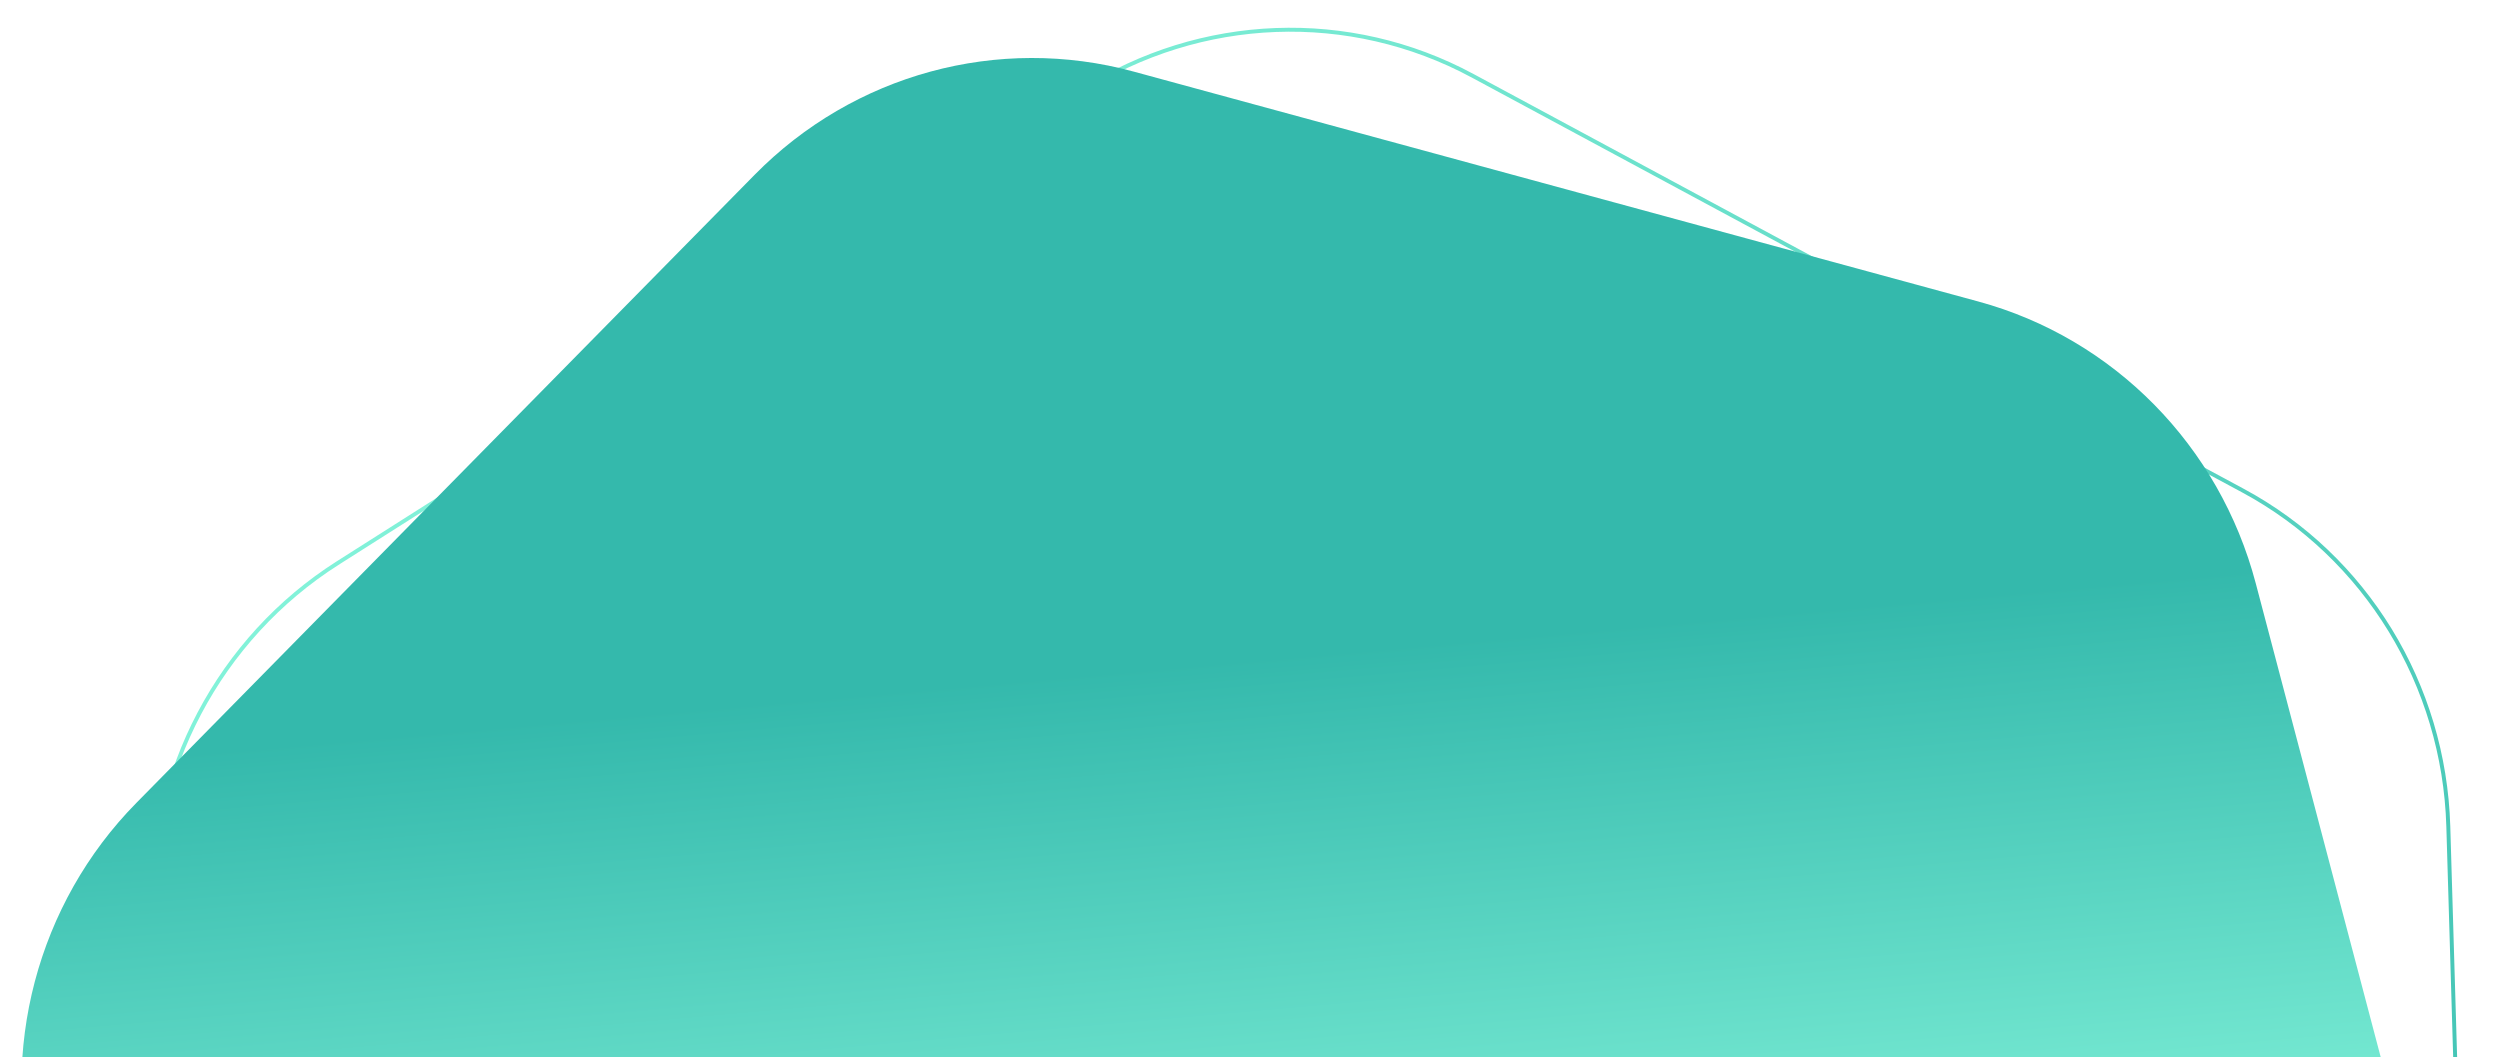
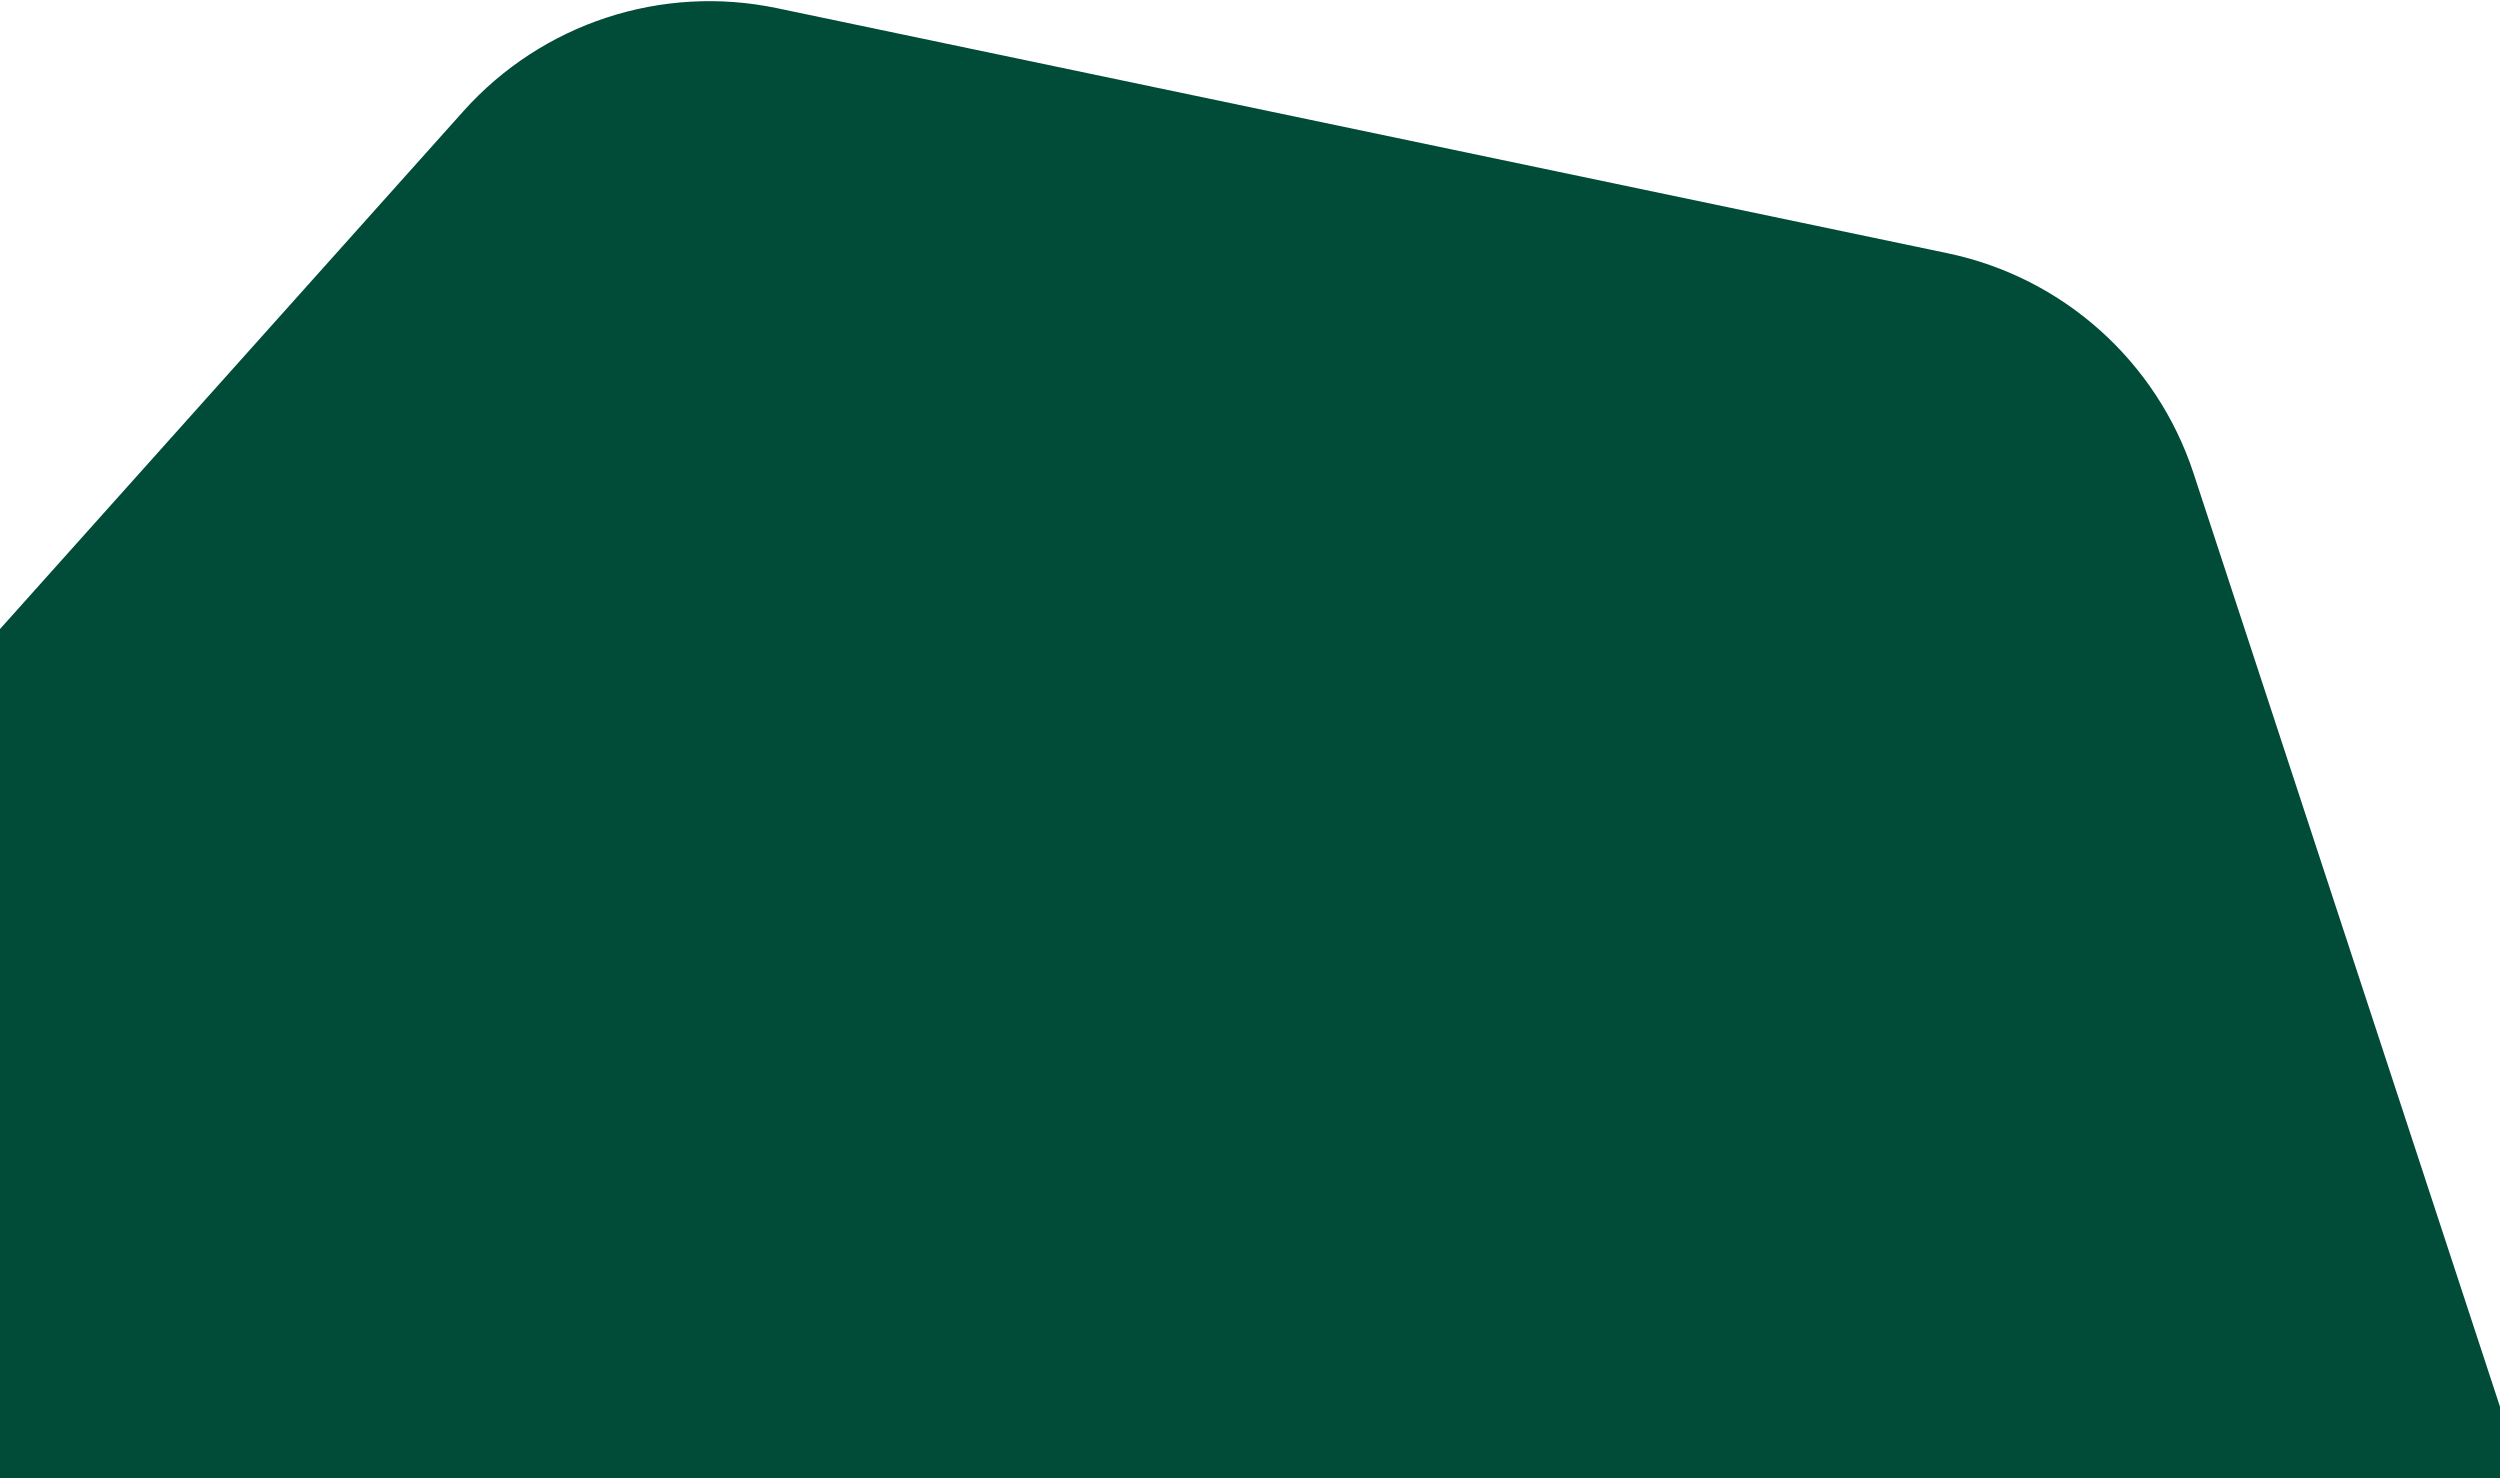
- <svg xmlns="http://www.w3.org/2000/svg" width="1900" height="803" viewBox="0 0 1900 803" fill="none">
-   <path d="M1119.05 57.498L1119.76 56.177L1119.05 57.498L1704.66 372.869C1798.03 423.153 1857.51 520.363 1860.71 627.918L1880.71 1302.34C1883.9 1409.9 1830.3 1511.42 1740.11 1568.68L1174.51 1927.72C1084.33 1984.96 971.261 1989.26 877.896 1938.97L292.282 1623.6C198.915 1573.32 139.428 1476.11 136.235 1368.55L116.234 694.127C113.049 586.582 166.647 485.059 256.836 427.807L256.032 426.54L256.836 427.807L822.429 68.748C912.612 11.508 1025.68 7.214 1119.05 57.498Z" stroke="url(#paint0_linear_4_253)" stroke-width="3" />
-   <path d="M26.459 902.752L198.477 1554.94C226.047 1659.46 306.397 1741.08 409.281 1769.09L1051.28 1943.84C1154.16 1971.84 1263.93 1941.96 1339.25 1865.46L1809.22 1388.03C1884.53 1311.52 1913.94 1200 1886.37 1095.49L1714.36 443.301C1686.79 338.784 1606.44 257.158 1503.55 229.151L861.554 54.403C758.67 26.396 648.899 56.284 573.585 132.783L103.625 610.222C28.311 686.732 -1.1 798.245 26.459 902.752Z" fill="url(#paint1_linear_4_253)" />
-   <defs>
-     <linearGradient id="paint0_linear_4_253" x1="313.658" y1="348.861" x2="1701.54" y2="1627.65" gradientUnits="userSpaceOnUse">
-       <stop stop-color="#82F2D9" />
-       <stop offset="1" stop-color="#34B9AC" />
-     </linearGradient>
-     <linearGradient id="paint1_linear_4_253" x1="633.5" y1="999" x2="586" y2="463" gradientUnits="userSpaceOnUse">
-       <stop stop-color="#82F2D9" />
-       <stop offset="0.871" stop-color="#34B9AC" />
-     </linearGradient>
-   </defs>
+ <svg xmlns="http://www.w3.org/2000/svg" width="1888" height="1116" viewBox="0 0 1888 1116" fill="none">
+   <path d="M1656.57 357.453C1628.8 272.857 1558.01 209.504 1470.86 191.258L586.809 6.171C499.661 -12.075 409.398 17.558 350.023 83.908L-252.293 756.973C-311.668 823.323 -331.136 916.309 -303.363 1000.91L-21.629 1859.06C6.144 1943.65 76.938 2007.01 164.087 2025.25L1048.14 2210.34C1135.28 2228.59 1225.55 2198.95 1284.92 2132.6L1887.24 1459.54C1946.61 1393.19 1966.08 1300.2 1938.31 1215.61L1656.57 357.453Z" fill="#004C39" />
</svg>
